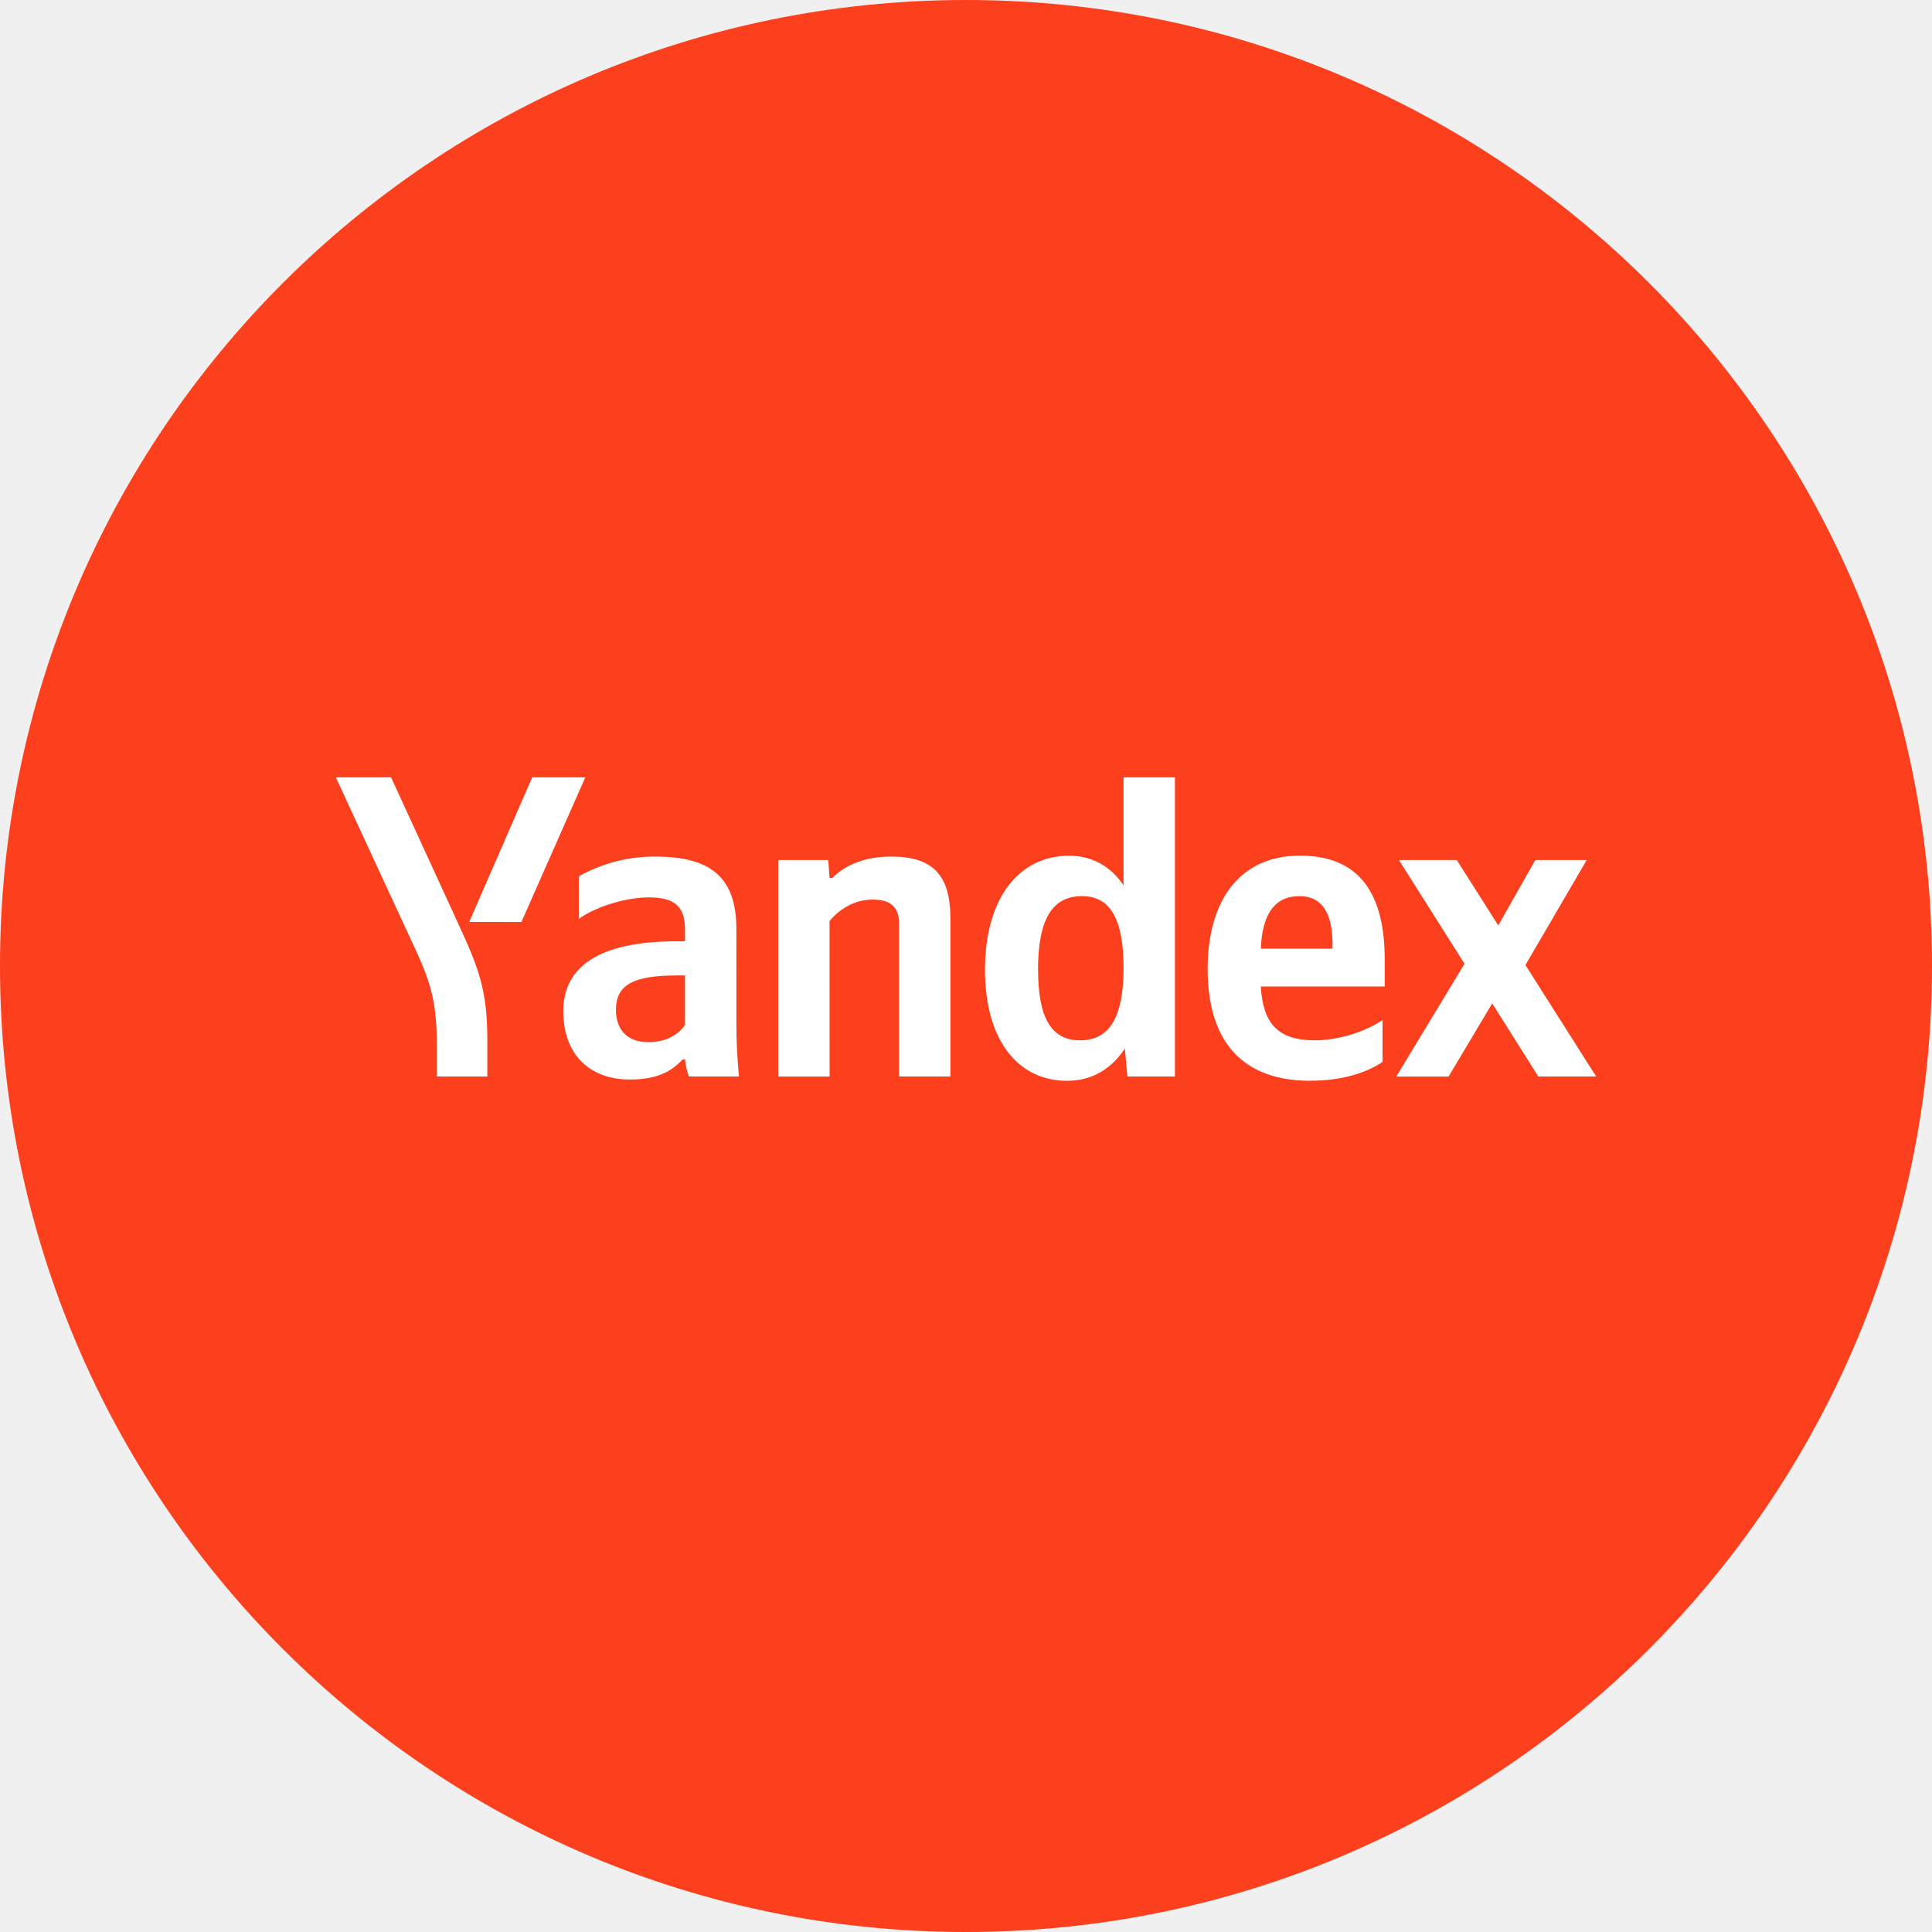
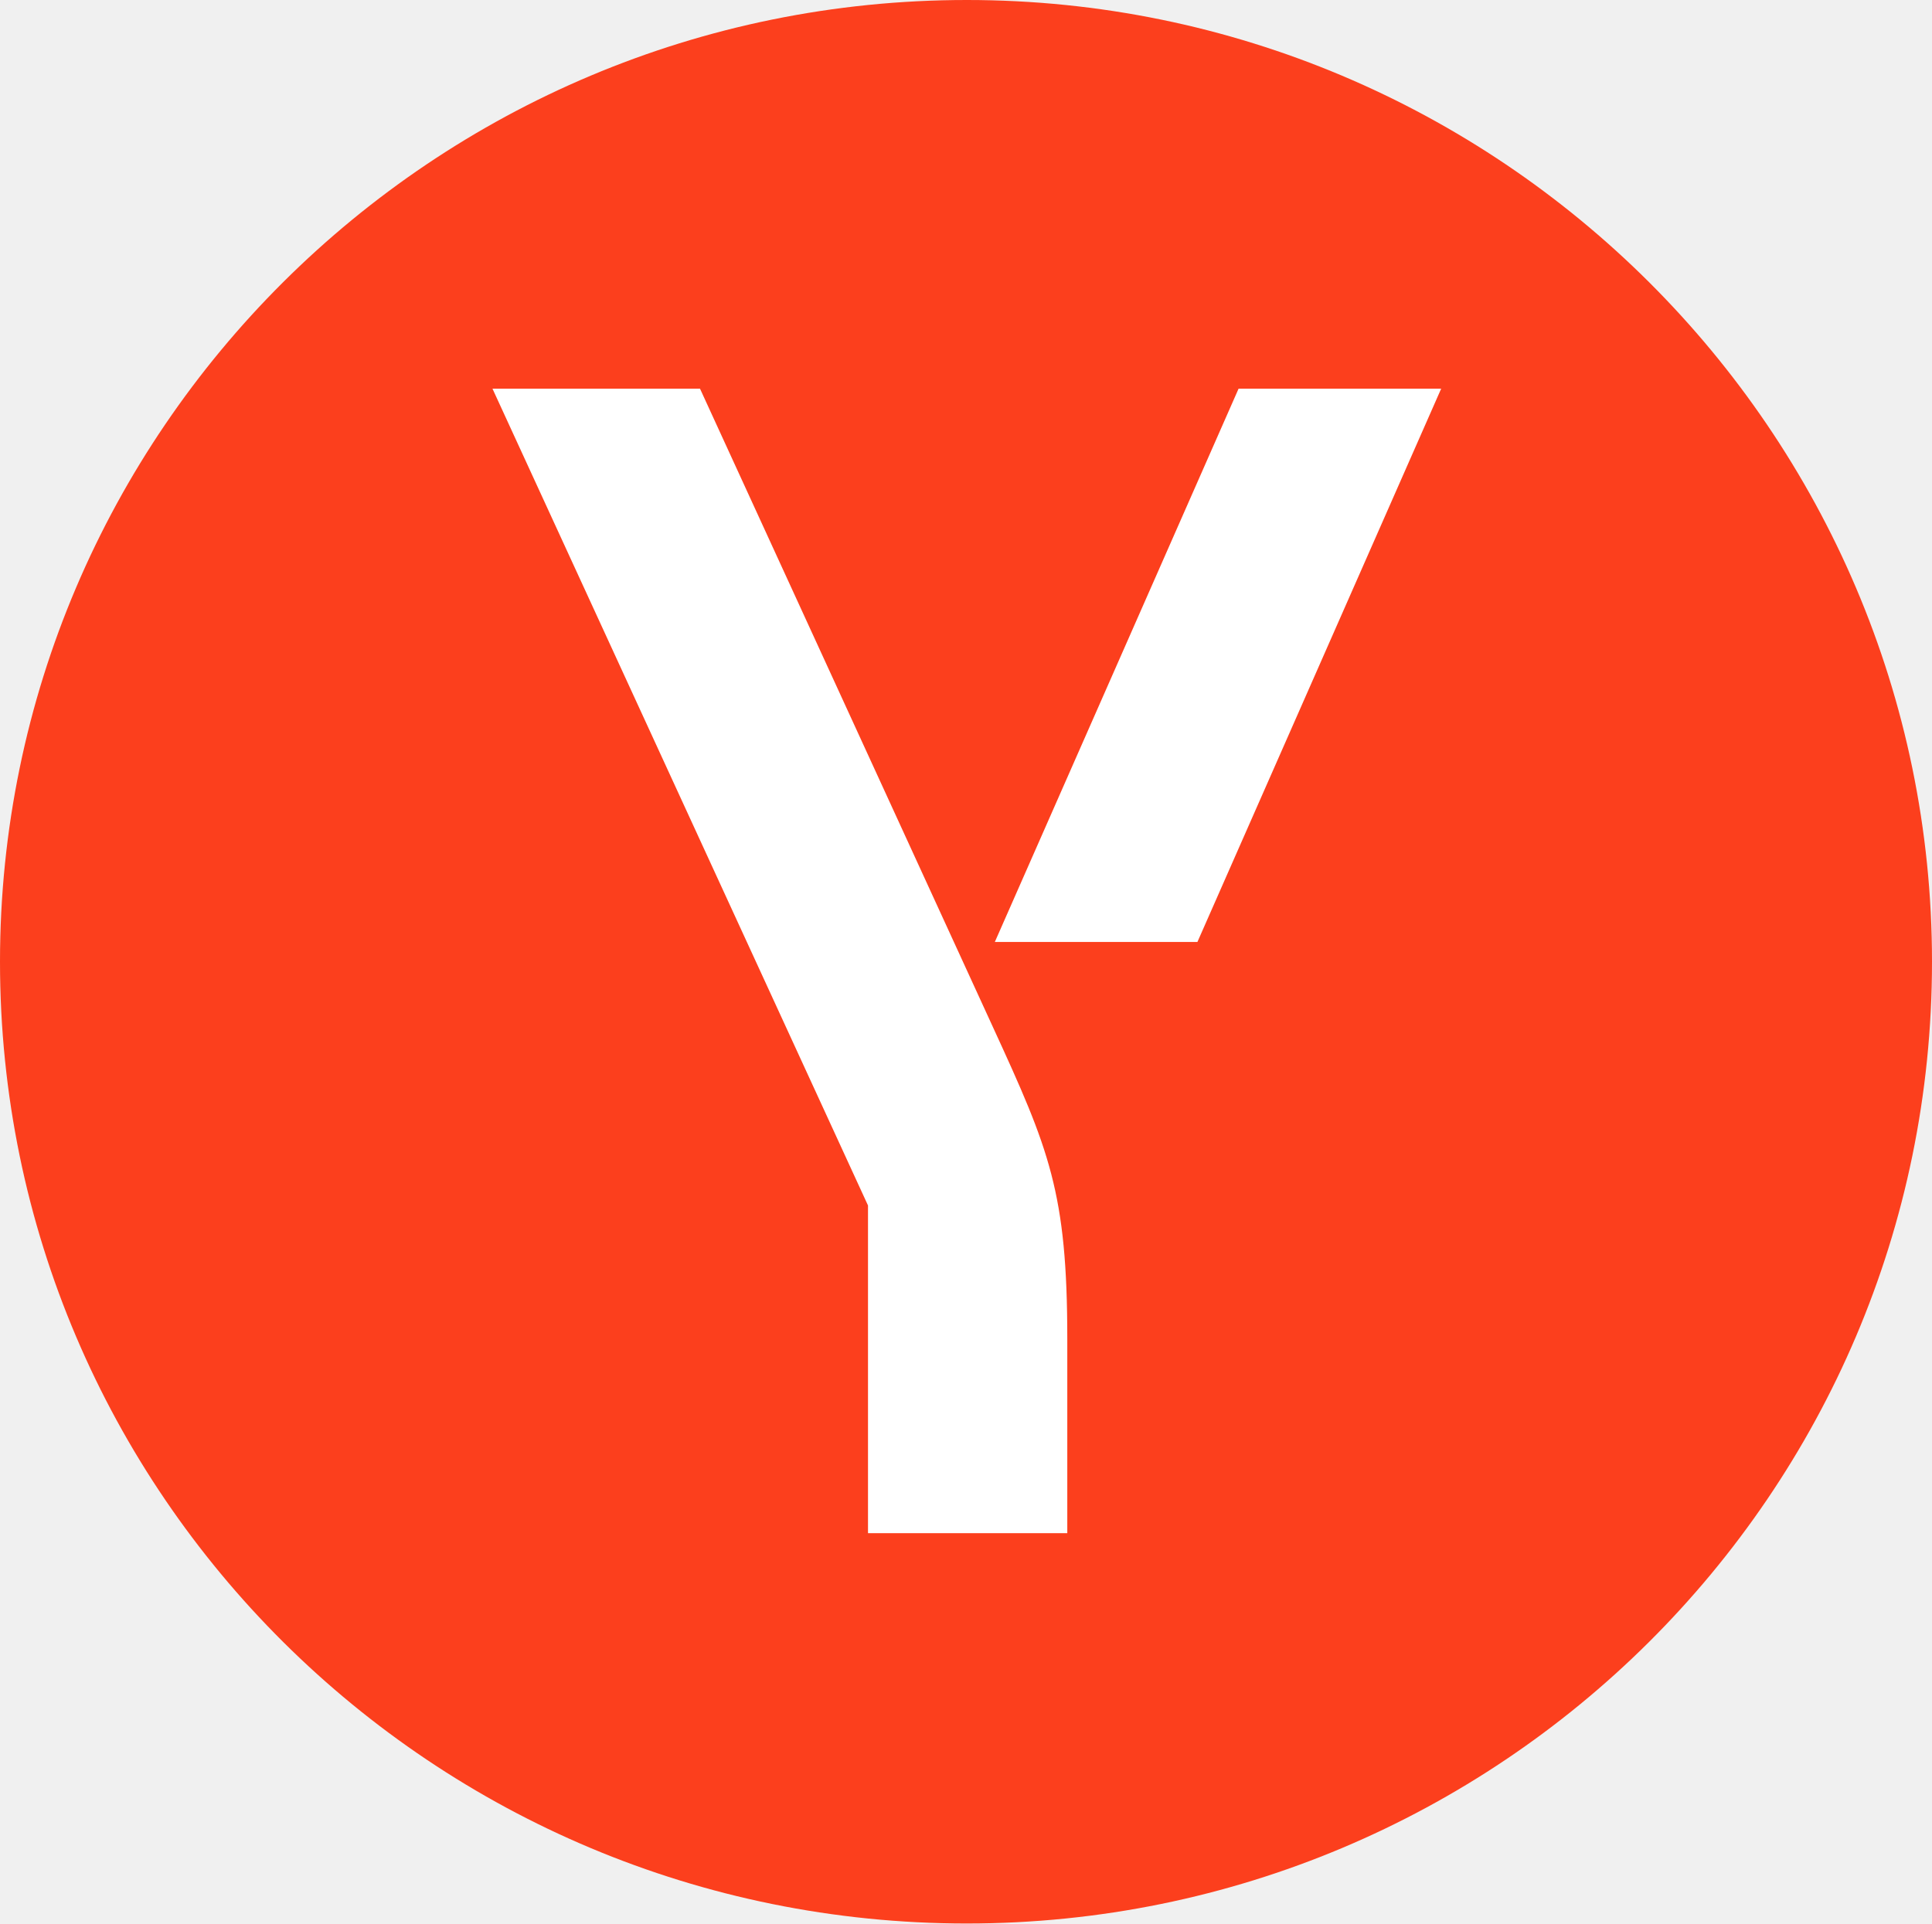
- <svg xmlns="http://www.w3.org/2000/svg" viewBox="0 0 1024 1024">
-   <circle cx="512" cy="512" r="512" style="fill:#fc3f1d" />
-   <path d="M390.3 542.51q0 14 1.37 28.06h-26.54a35.68 35.68 0 0 1-2.06-9.12h-1.14c-5.26 5.48-12.13 10.72-28.14 10.72-21 0-35.23-13-35.23-36.27s18.53-37 60.17-37h4.35v-6.39c0-12.32-5.95-16.88-19-16.88-14 0-30 5.93-37.29 11.41v-22.56a81.65 81.65 0 0 1 40.5-10.48c28.83 0 43 10.49 43 38.33ZM363.07 517h-3.89c-23.34 0-32.71 4.79-32.71 18.25 0 10.27 5.72 17.11 17.16 17.11 9.61 0 16-4.11 19.45-9.13Zm76.64 53.61h-27.22V455.82H439l.69 9.58h1.37c5.49-5.48 15.1-11.41 31.34-11.41 22.19 0 31.34 10 31.34 32.85v83.73h-27.2v-81c0-8.67-4.35-12.78-14-12.78-9.84 0-17.84 5.25-22.88 11.41ZM522.07 514c0-38.33 18.3-60.46 44.61-60.46 11.9 0 22 5.48 28.83 15.74V412h27.22v158.57h-25.17l-1.37-14.83c-7.32 11.18-17.84 17.11-30.65 17.11-25.62 0-43.47-21-43.47-58.86m28.14 0c0 26 7.32 37.41 22.19 37.41 15.33 0 23.11-11.63 23.11-38.33 0-26.46-7.32-38.1-22-38.1-15.56 0-23.33 11.86-23.33 39m144.35 58.86c-34.77 0-54.45-19.39-54.45-59.32 0-34.68 15.79-60 49-60 27.22 0 44.84 15.06 44.84 55v14.37h-65.67c1.14 19.16 8.69 28.52 28.6 28.52 13.27 0 27.45-5 35.92-10.72v22.13c-8 5.47-20.82 10-38.2 10m-26.31-70h38v-2.28c0-14.37-4.12-25.55-17.62-25.55-13 0-19.67 9.58-20.36 27.83m122.62 29-23.11 38.78h-27.71l36.15-59.77-34.77-55h30.65l22 34.68 19.67-34.68H841l-32.49 55.67L846 570.57h-30.65Zm-532.6 38.76v-19.39c0-26.24-4.58-38.1-15.1-60.91L207.28 412H178l42.32 91.48c8.69 18.71 11.21 29.43 11.21 51.1v16Zm18.07-81.9L310.23 412h-28.14l-33.4 76.66Z" style="fill:#fff" />
+ <svg xmlns="http://www.w3.org/2000/svg" viewBox="0 0 500 497.869">
+   <path fill="#fff" d="M121.014 95.407h255.489v309.271H121.014z" />
+   <path fill="#fc3f1d" d="M250.213 0C112.106 0 0 111.68 0 248.934 0 386.616 112.106 497.87 250.213 497.87 387.894 497.869 500 386.616 500 248.934 500 111.68 387.894 0 250.213 0Zm26.002 396.846h-51.577V312.02L127.45 100.597h53.708l75.874 165.388c14.493 31.543 19.182 42.625 19.182 80.562v50.299Zm33.674-153.027h-52.43l63.087-143.222h52.43l-63.087 143.222Z" />
</svg>
